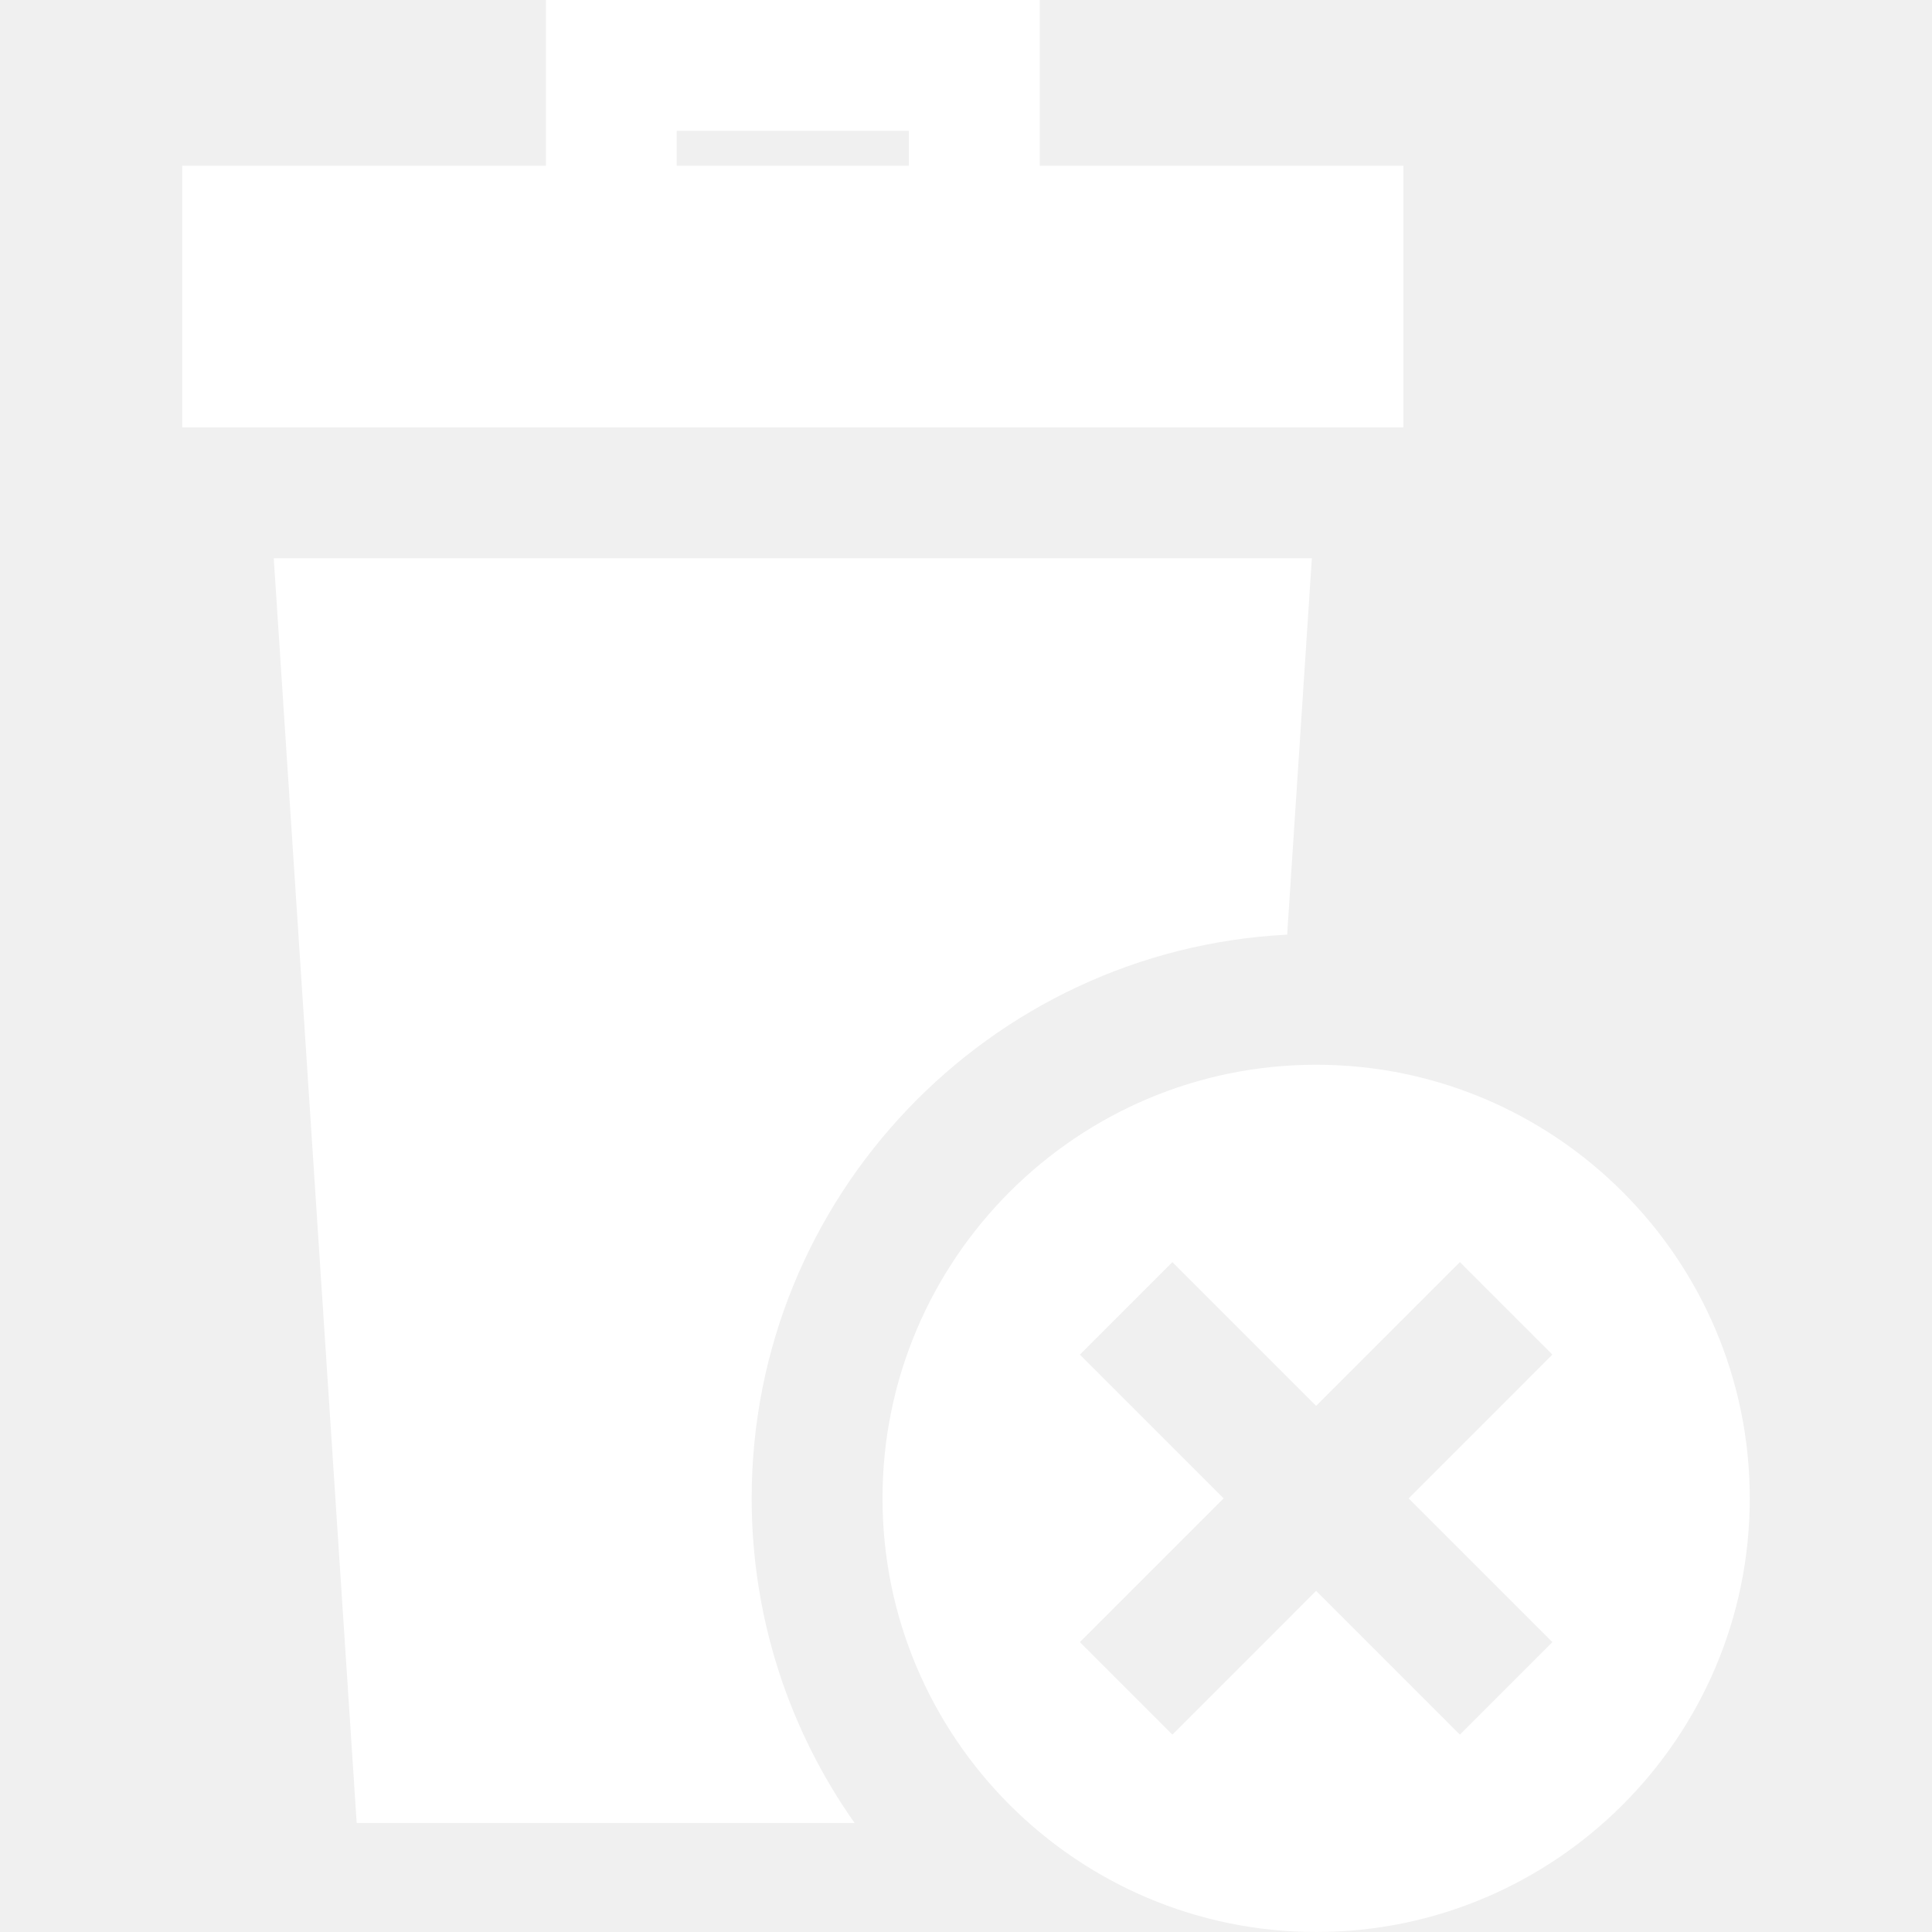
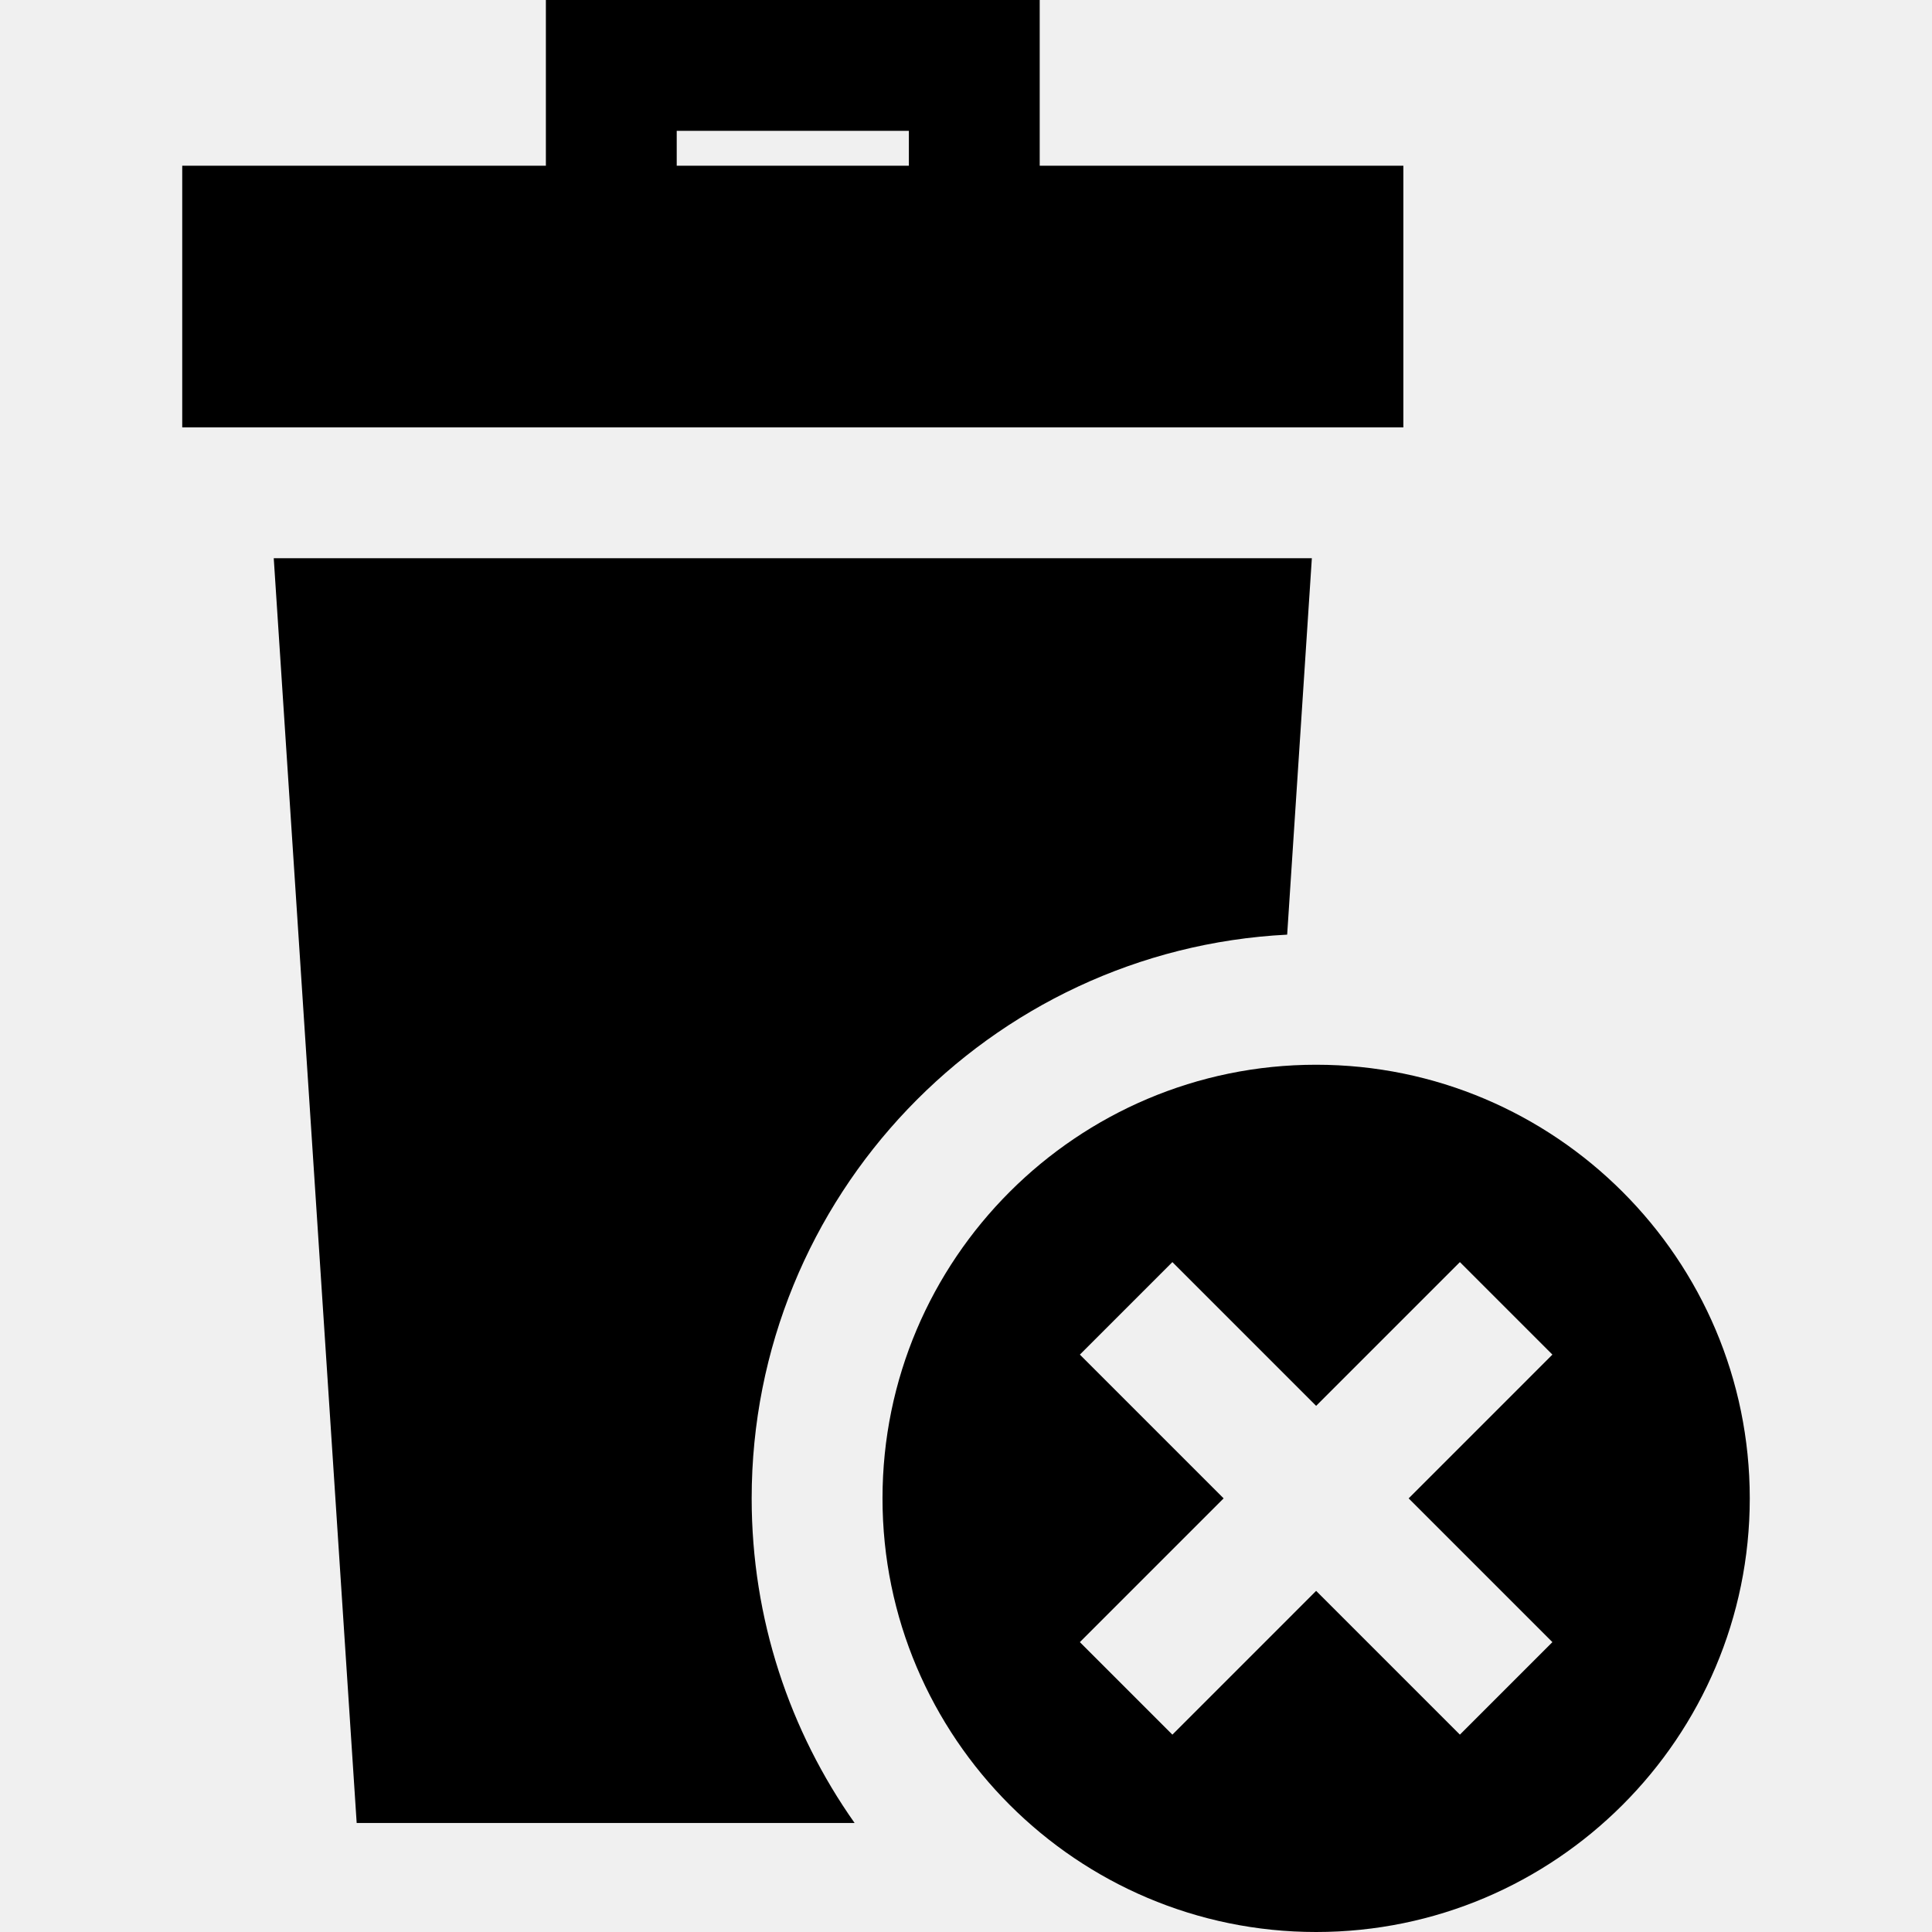
- <svg xmlns="http://www.w3.org/2000/svg" fill="#ffffff" height="800px" width="800px" version="1.1" id="Layer_1" viewBox="0 0 443 443" xml:space="preserve">
+ <svg xmlns="http://www.w3.org/2000/svg" fill="#000000" height="800px" width="800px" version="1.1" id="Layer_1" viewBox="0 0 443 443" xml:space="preserve">
  <g>
-     <path d="M321.785,38h-83.384V0H125.169v38H41.785v60h280V38z M155.169,30h53.232v8h-53.232V30z" fill="#ffffff" />
-     <path d="M295.142,214.31l5.66-86.31H62.769l19.016,290h114.172c-14.861-21.067-23.602-46.746-23.602-74.43   C172.355,274.43,226.849,217.779,295.142,214.31z" fill="#ffffff" />
-     <path d="M301.785,244.141c-54.826,0-99.43,44.604-99.43,99.429S246.959,443,301.785,443s99.43-44.604,99.43-99.43   S356.611,244.141,301.785,244.141z M355.961,376.533l-21.213,21.213l-32.963-32.963l-32.963,32.963l-21.213-21.213l32.963-32.963   l-32.963-32.963l21.213-21.213l32.963,32.963l32.963-32.963l21.213,21.213l-32.963,32.963L355.961,376.533z" fill="#ffffff" />
+     <path d="M321.785,38h-83.384V0H125.169v38H41.785v60h280V38z M155.169,30h53.232v8h-53.232V30z" />
+     <path d="M295.142,214.31l5.66-86.31H62.769l19.016,290h114.172c-14.861-21.067-23.602-46.746-23.602-74.43   C172.355,274.43,226.849,217.779,295.142,214.31z" />
+     <path d="M301.785,244.141c-54.826,0-99.43,44.604-99.43,99.429S246.959,443,301.785,443s99.43-44.604,99.43-99.43   S356.611,244.141,301.785,244.141z M355.961,376.533l-21.213,21.213l-32.963-32.963l-32.963,32.963l-21.213-21.213l32.963-32.963   l-32.963-32.963l21.213-21.213l32.963,32.963l32.963-32.963l21.213,21.213l-32.963,32.963L355.961,376.533z" />
  </g>
</svg>
